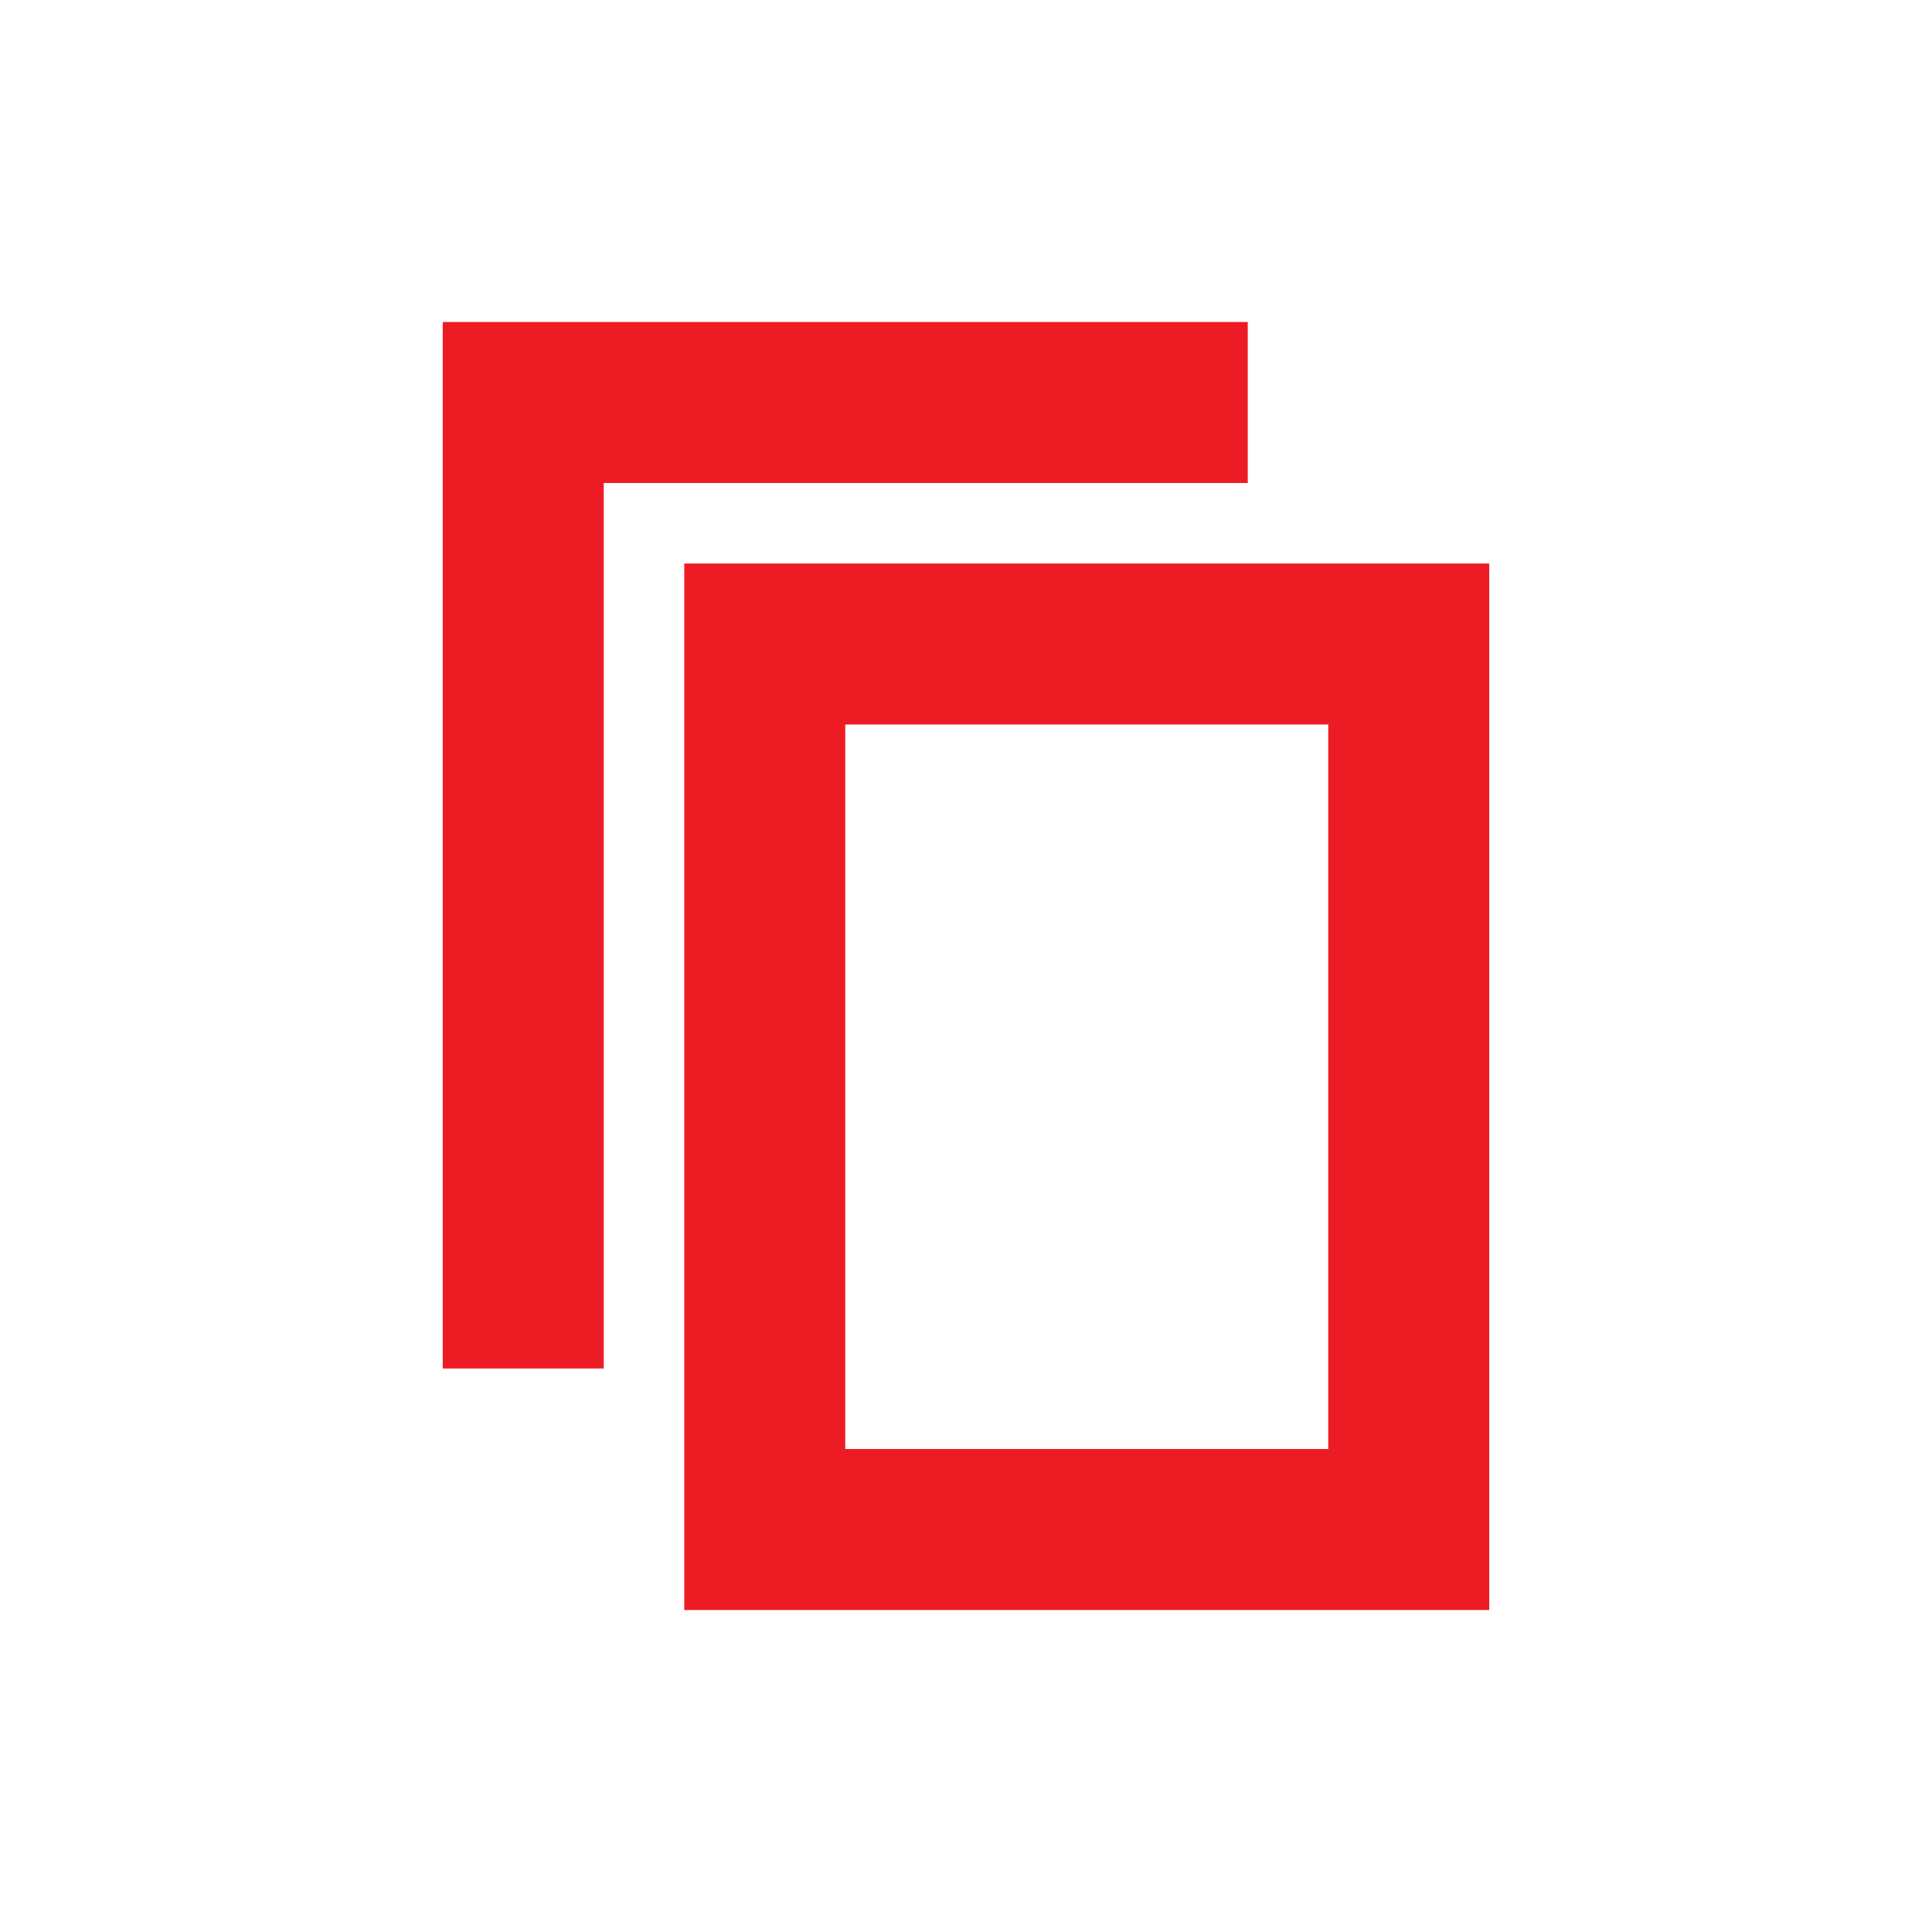
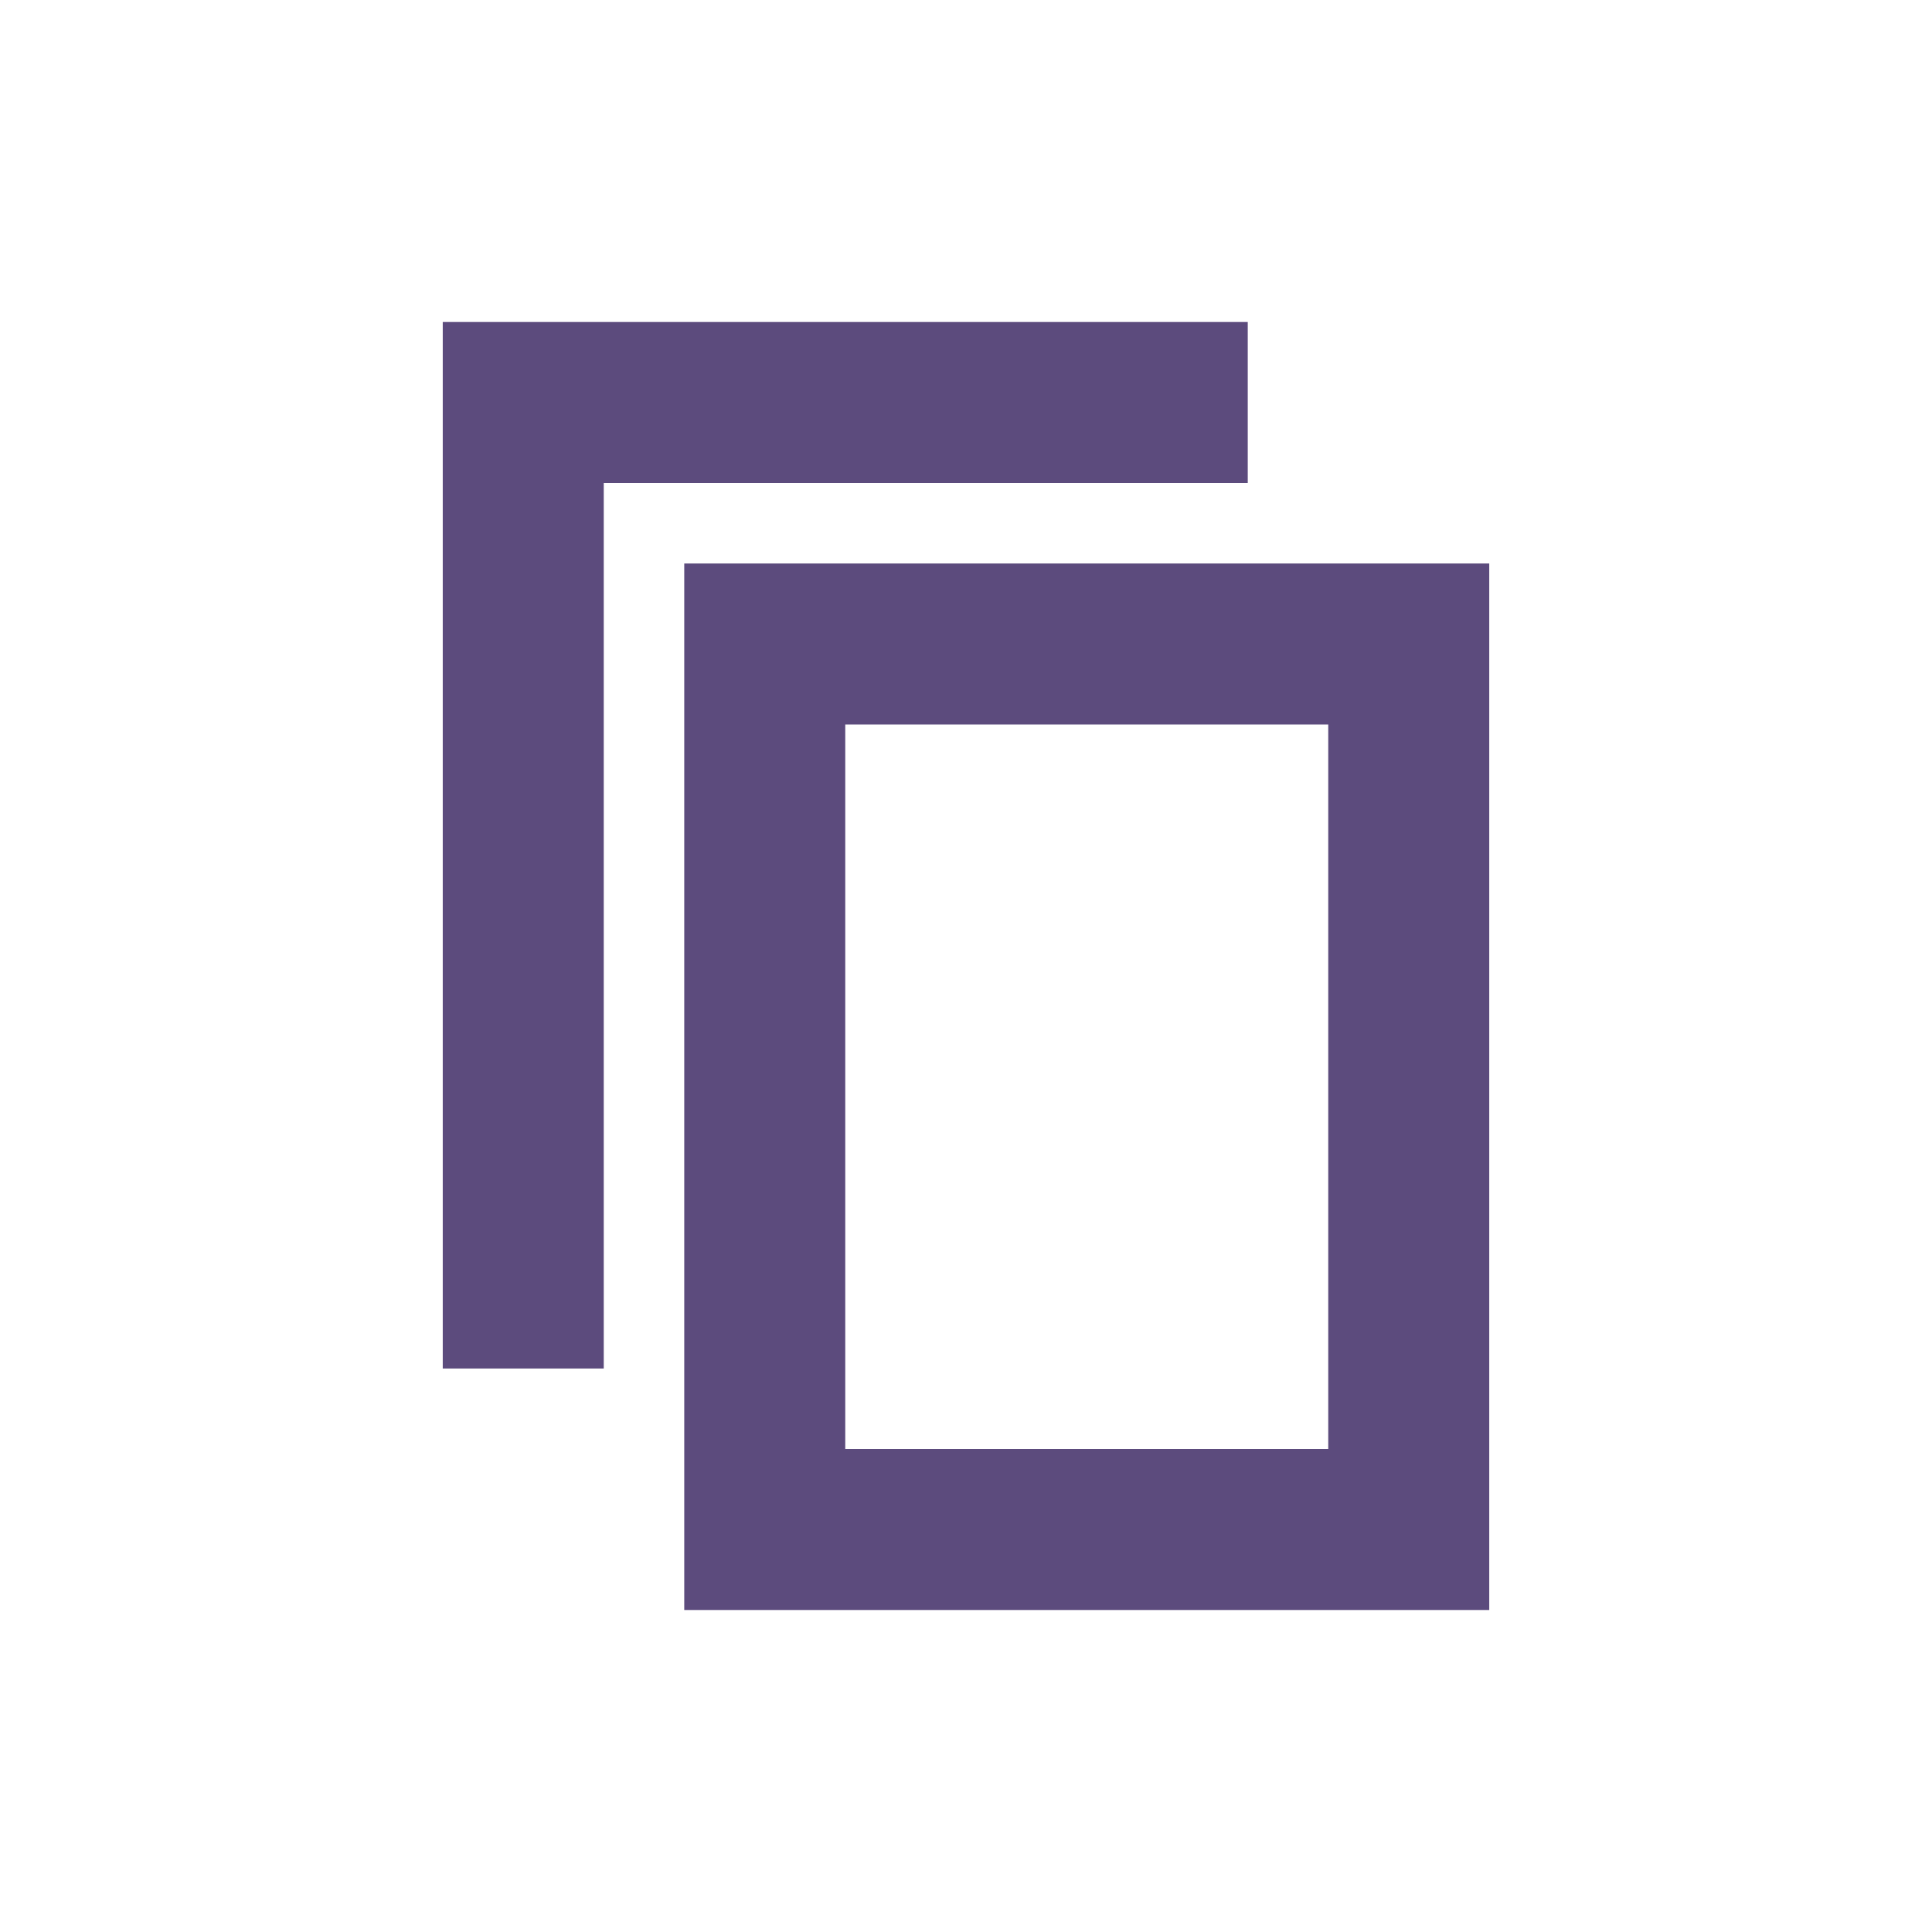
- <svg xmlns="http://www.w3.org/2000/svg" width="24px" height="24px" viewBox="0 0 24 24" version="1.1" id="svg13">
-   <defs id="defs17" />
+ <svg xmlns="http://www.w3.org/2000/svg" width="24px" height="24px" viewBox="0 0 24 24" version="1.1">
  <g id="Artboard" stroke="none" stroke-width="1" fill="none" fill-rule="evenodd">
    <g id="ic-copy" transform="translate(2, 2)">
-       <g id="Group_8993" transform="translate(3, 2)" fill="#5C4B7D" fill-rule="nonzero" style="fill:#ed1c24;fill-opacity:1">
-         <polygon id="Path_18959" points="2.5 13 0.5 13 0.5 0 10.5 0 10.5 2 2.5 2" style="fill:#ed1c24;fill-opacity:1" />
+       <g id="Group_8993" transform="translate(3, 2)" fill="#5C4B7D" fill-rule="nonzero">
+         <polygon id="Path_18959" points="2.5 13 0.5 13 0.5 0 10.5 0 10.5 2 2.5 2" />
      </g>
      <polygon id="Rectangle_4640" points="0 0 20 0 20 20 0 20" />
-       <g id="Group_8994" transform="translate(6, 5)" fill="#5C4B7D" fill-rule="nonzero" style="fill:#ed1c24;fill-opacity:1">
-         <path d="M10.5,13 L0.5,13 L0.5,0 L10.5,0 L10.5,13 Z M2.5,11 L8.5,11 L8.5,2 L2.5,2 L2.5,11 Z" id="Path_18960" style="fill:#ed1c24;fill-opacity:1" />
+       <g id="Group_8994" transform="translate(6, 5)" fill="#5C4B7D" fill-rule="nonzero">
+         <path d="M10.5,13 L0.5,13 L0.5,0 L10.5,0 L10.5,13 Z M2.5,11 L8.5,11 L8.5,2 L2.5,2 L2.5,11 Z" id="Path_18960" />
      </g>
    </g>
  </g>
</svg>
